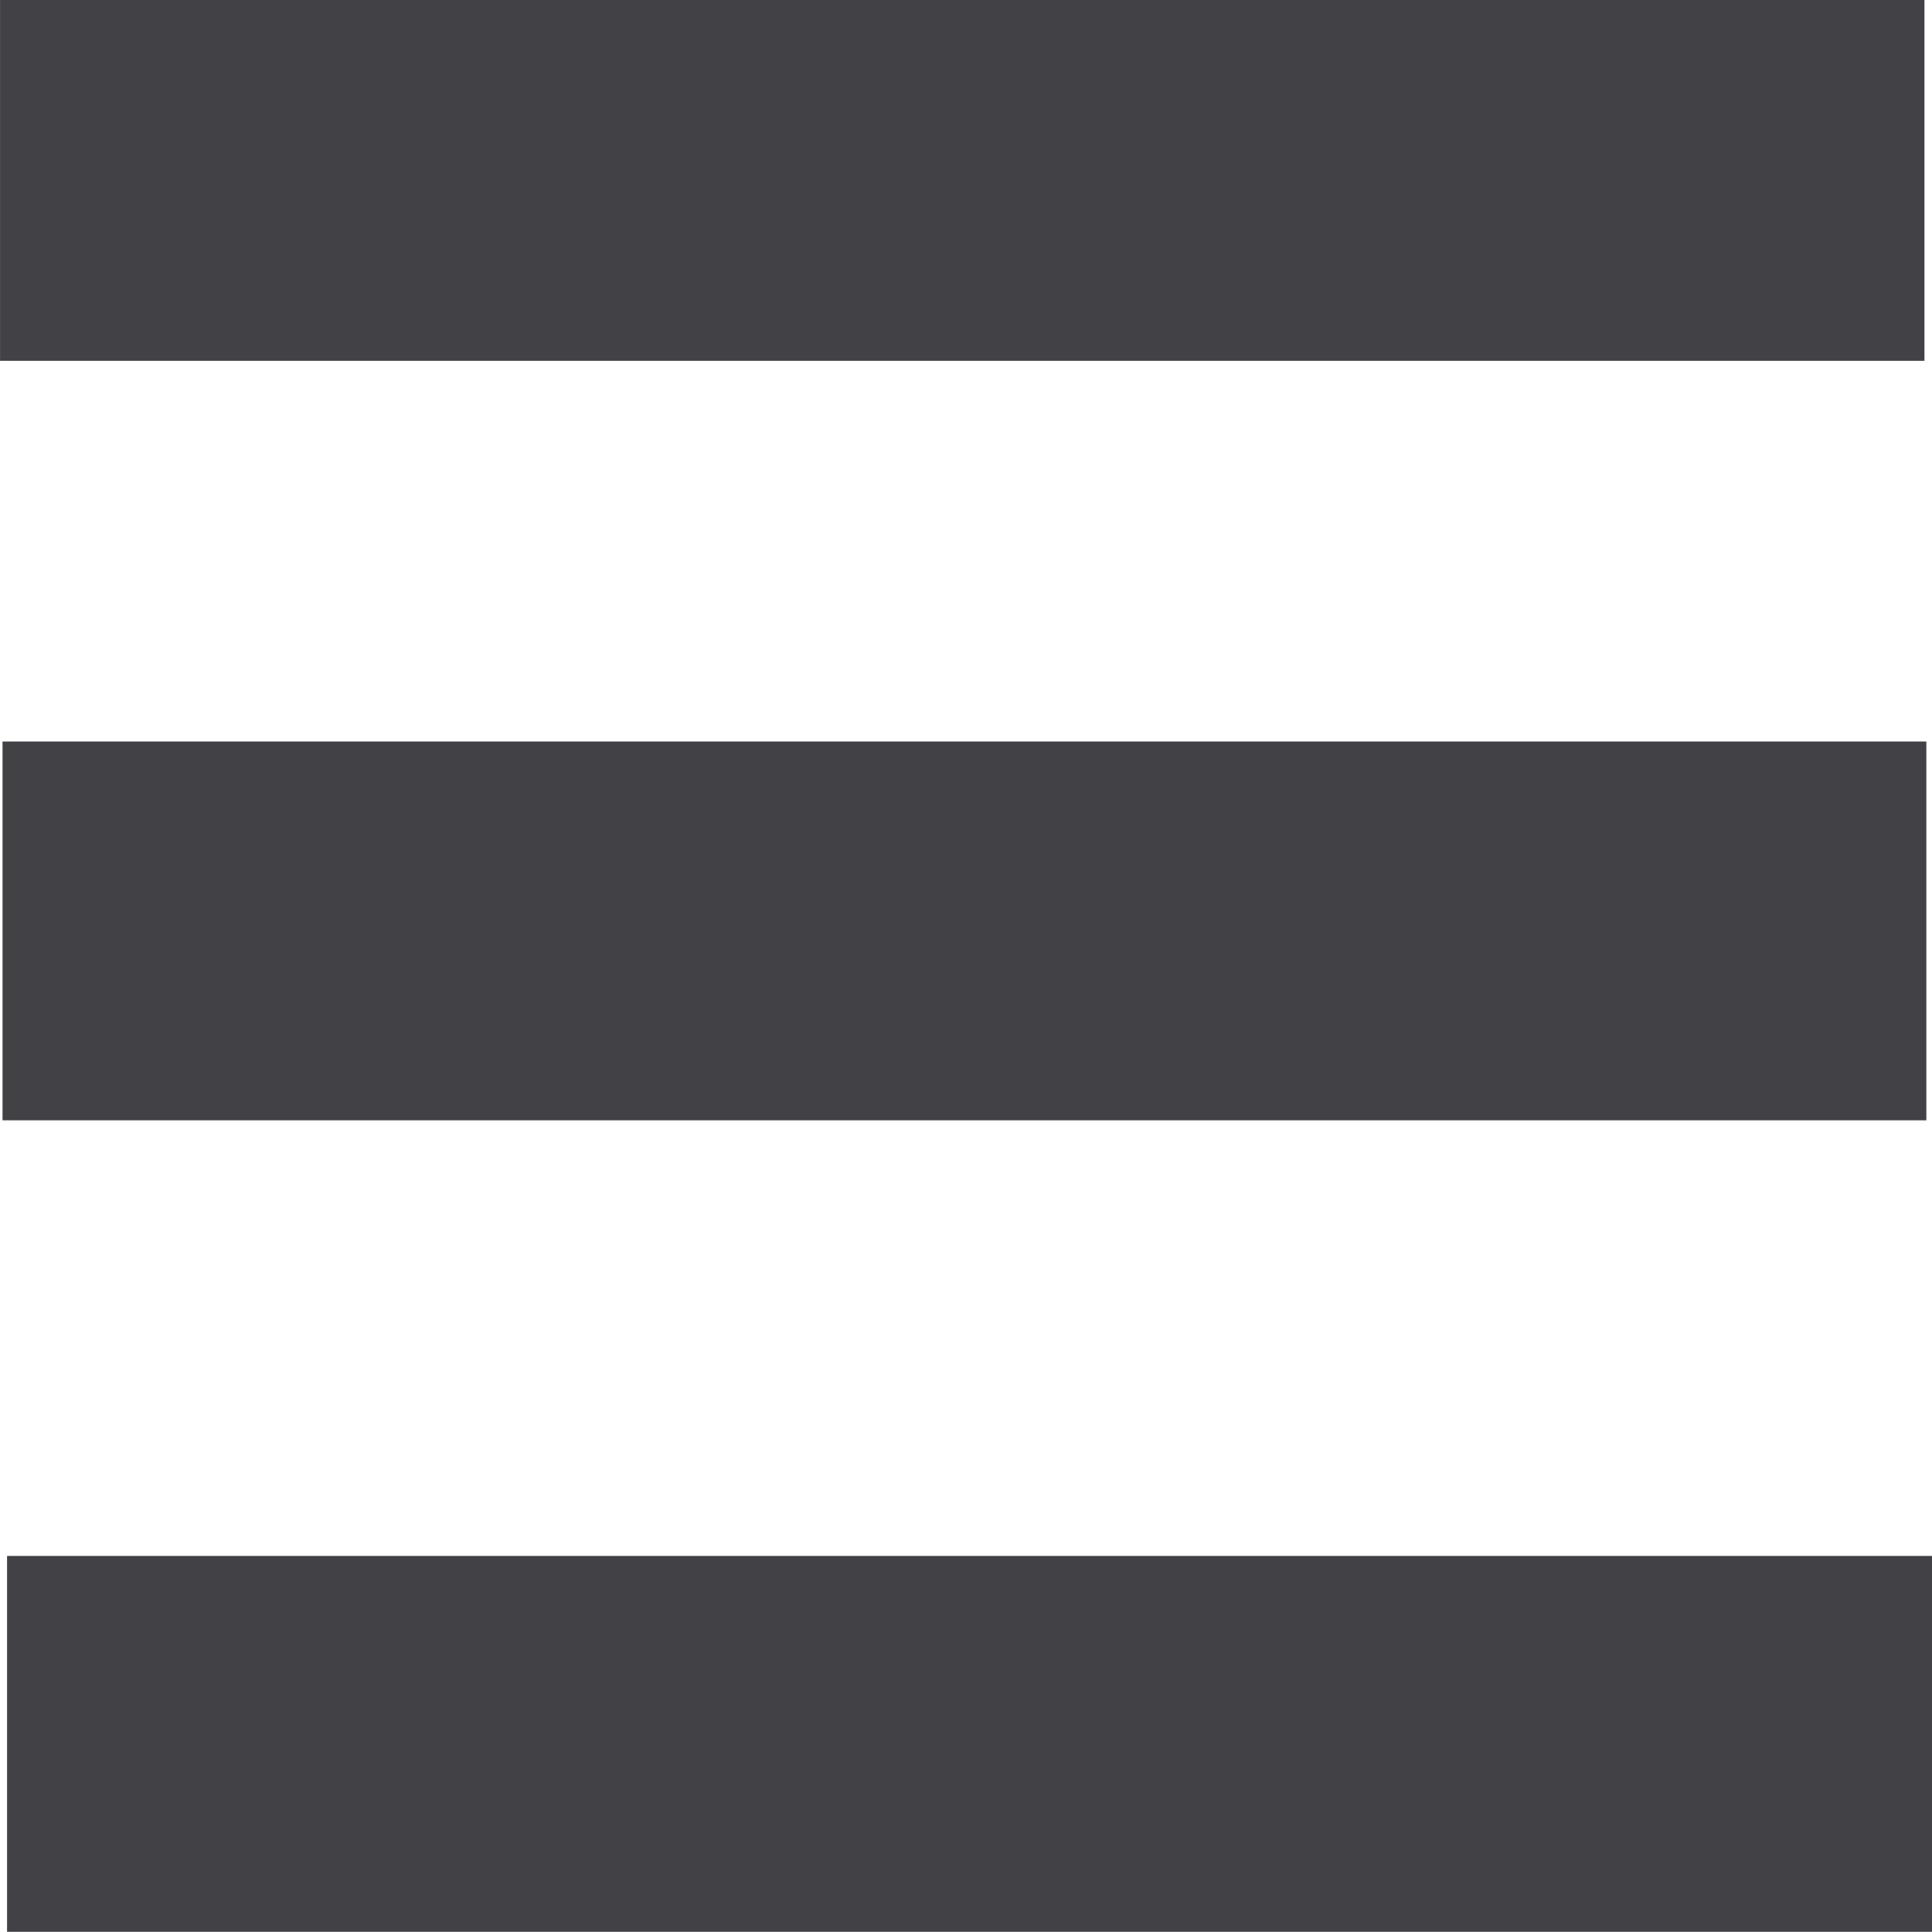
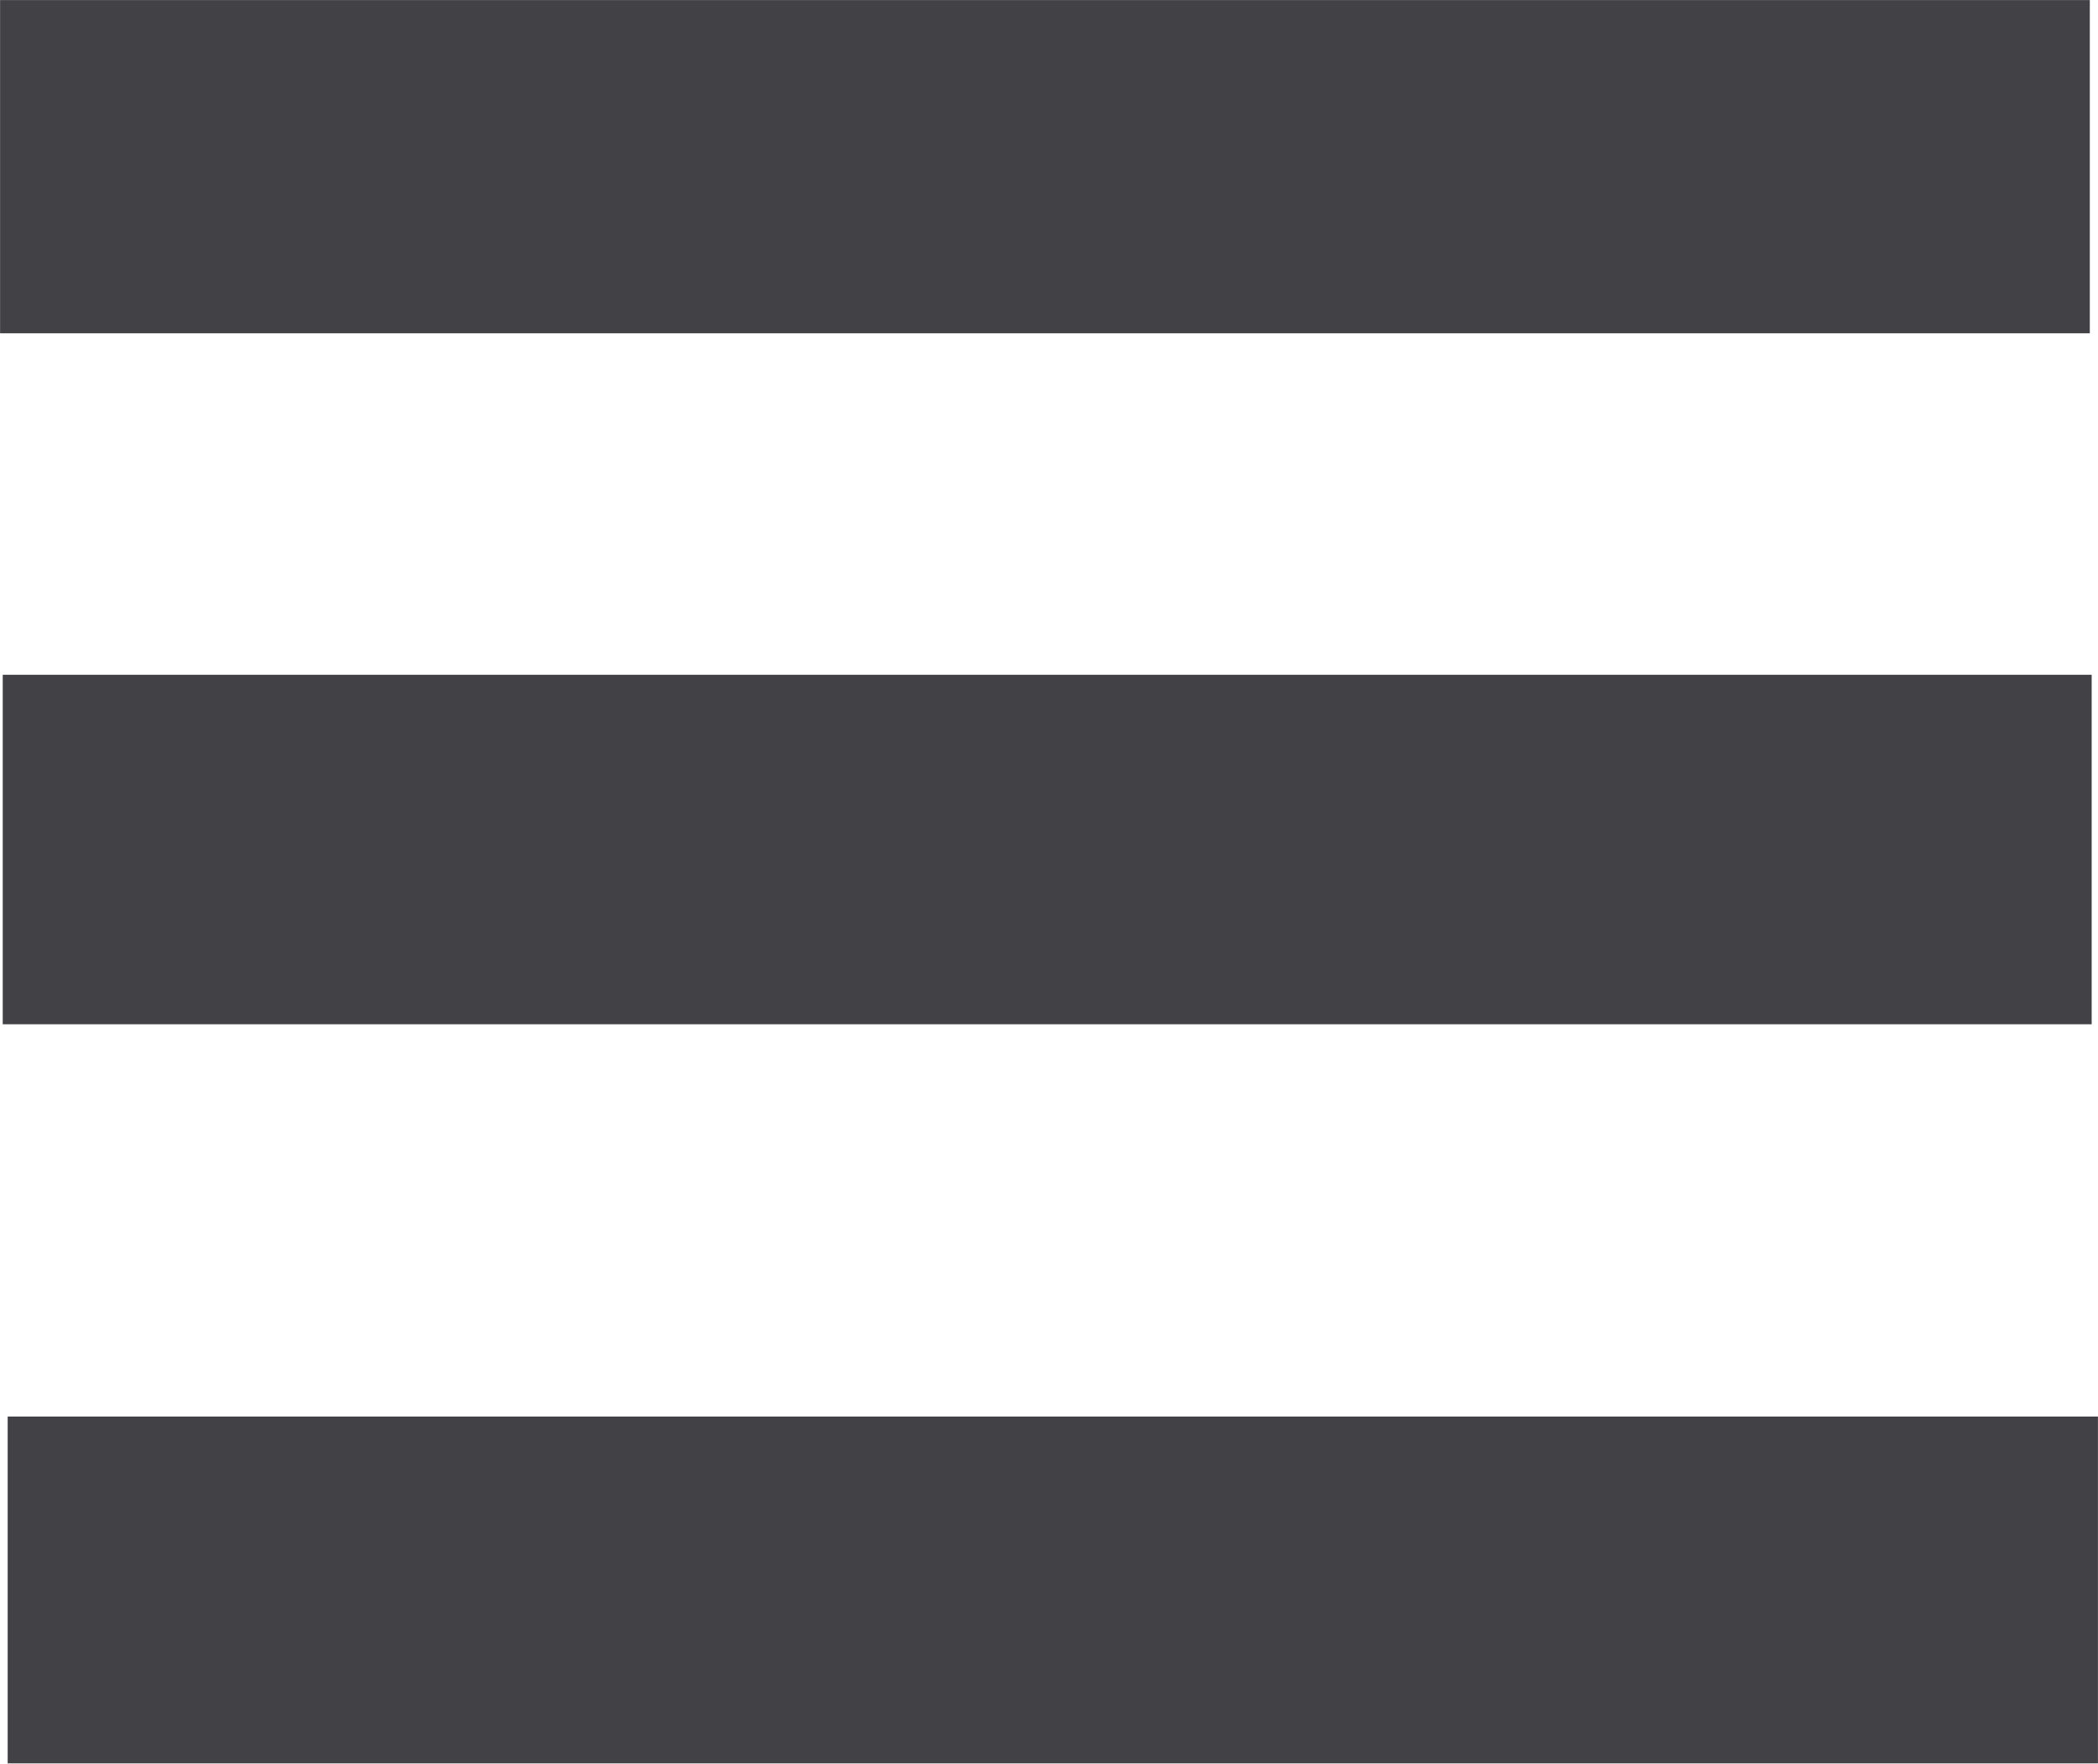
- <svg xmlns="http://www.w3.org/2000/svg" width="6.615mm" height="6.615mm" viewBox="0 0 6.615 6.615" version="1.1" id="svg5">
+ <svg xmlns="http://www.w3.org/2000/svg" width="7.87mm" height="6.615mm" viewBox="0 0 7.87 6.615" version="1.1" id="svg5">
  <defs id="defs2" />
-   <g id="layer1" transform="translate(22.45115,3.896368)">
-     <rect style="fill:#424146;fill-opacity:1;stroke:#424146;stroke-width:0.184;stroke-linejoin:miter;stroke-dasharray:none;stroke-opacity:1;paint-order:fill markers stroke" id="rect2013" width="6.405" height="1.052" x="-22.359" y="-3.805" ry="0" rx="0" />
-     <rect style="fill:#424146;fill-opacity:1;stroke:#424146;stroke-width:0.189;stroke-linejoin:miter;stroke-dasharray:none;stroke-opacity:1;paint-order:fill markers stroke" id="rect2013-7" width="6.398" height="1.108" x="-22.348" y="-1.263" ry="0" rx="0" />
-     <rect style="fill:#424146;fill-opacity:1;stroke:#424146;stroke-width:0.188;stroke-linejoin:miter;stroke-dasharray:none;stroke-opacity:1;paint-order:fill markers stroke" id="rect2013-7-5" width="6.403" height="1.099" x="-22.333" y="1.525" ry="0" rx="0" />
+   <g id="layer1" transform="translate(22.45127,3.896259)">
+     <rect style="fill:#424146;fill-opacity:1;stroke:#424146;stroke-width:0.2;stroke-linejoin:miter;stroke-dasharray:none;stroke-opacity:1;paint-order:fill markers stroke" id="rect2013" width="7.639" height="1.05" x="-22.351" y="-3.796" ry="0" rx="0" />
+     <rect style="fill:#424146;fill-opacity:1;stroke:#424146;stroke-width:0.206;stroke-linejoin:miter;stroke-dasharray:none;stroke-opacity:1;paint-order:fill markers stroke" id="rect2013-7" width="7.63" height="1.105" x="-22.338" y="-1.262" ry="0" rx="0" />
+     <rect style="fill:#424146;fill-opacity:1;stroke:#424146;stroke-width:0.205;stroke-linejoin:miter;stroke-dasharray:none;stroke-opacity:1;paint-order:fill markers stroke" id="rect2013-7-5" width="7.636" height="1.096" x="-22.32" y="1.52" ry="0" rx="0" />
  </g>
</svg>
